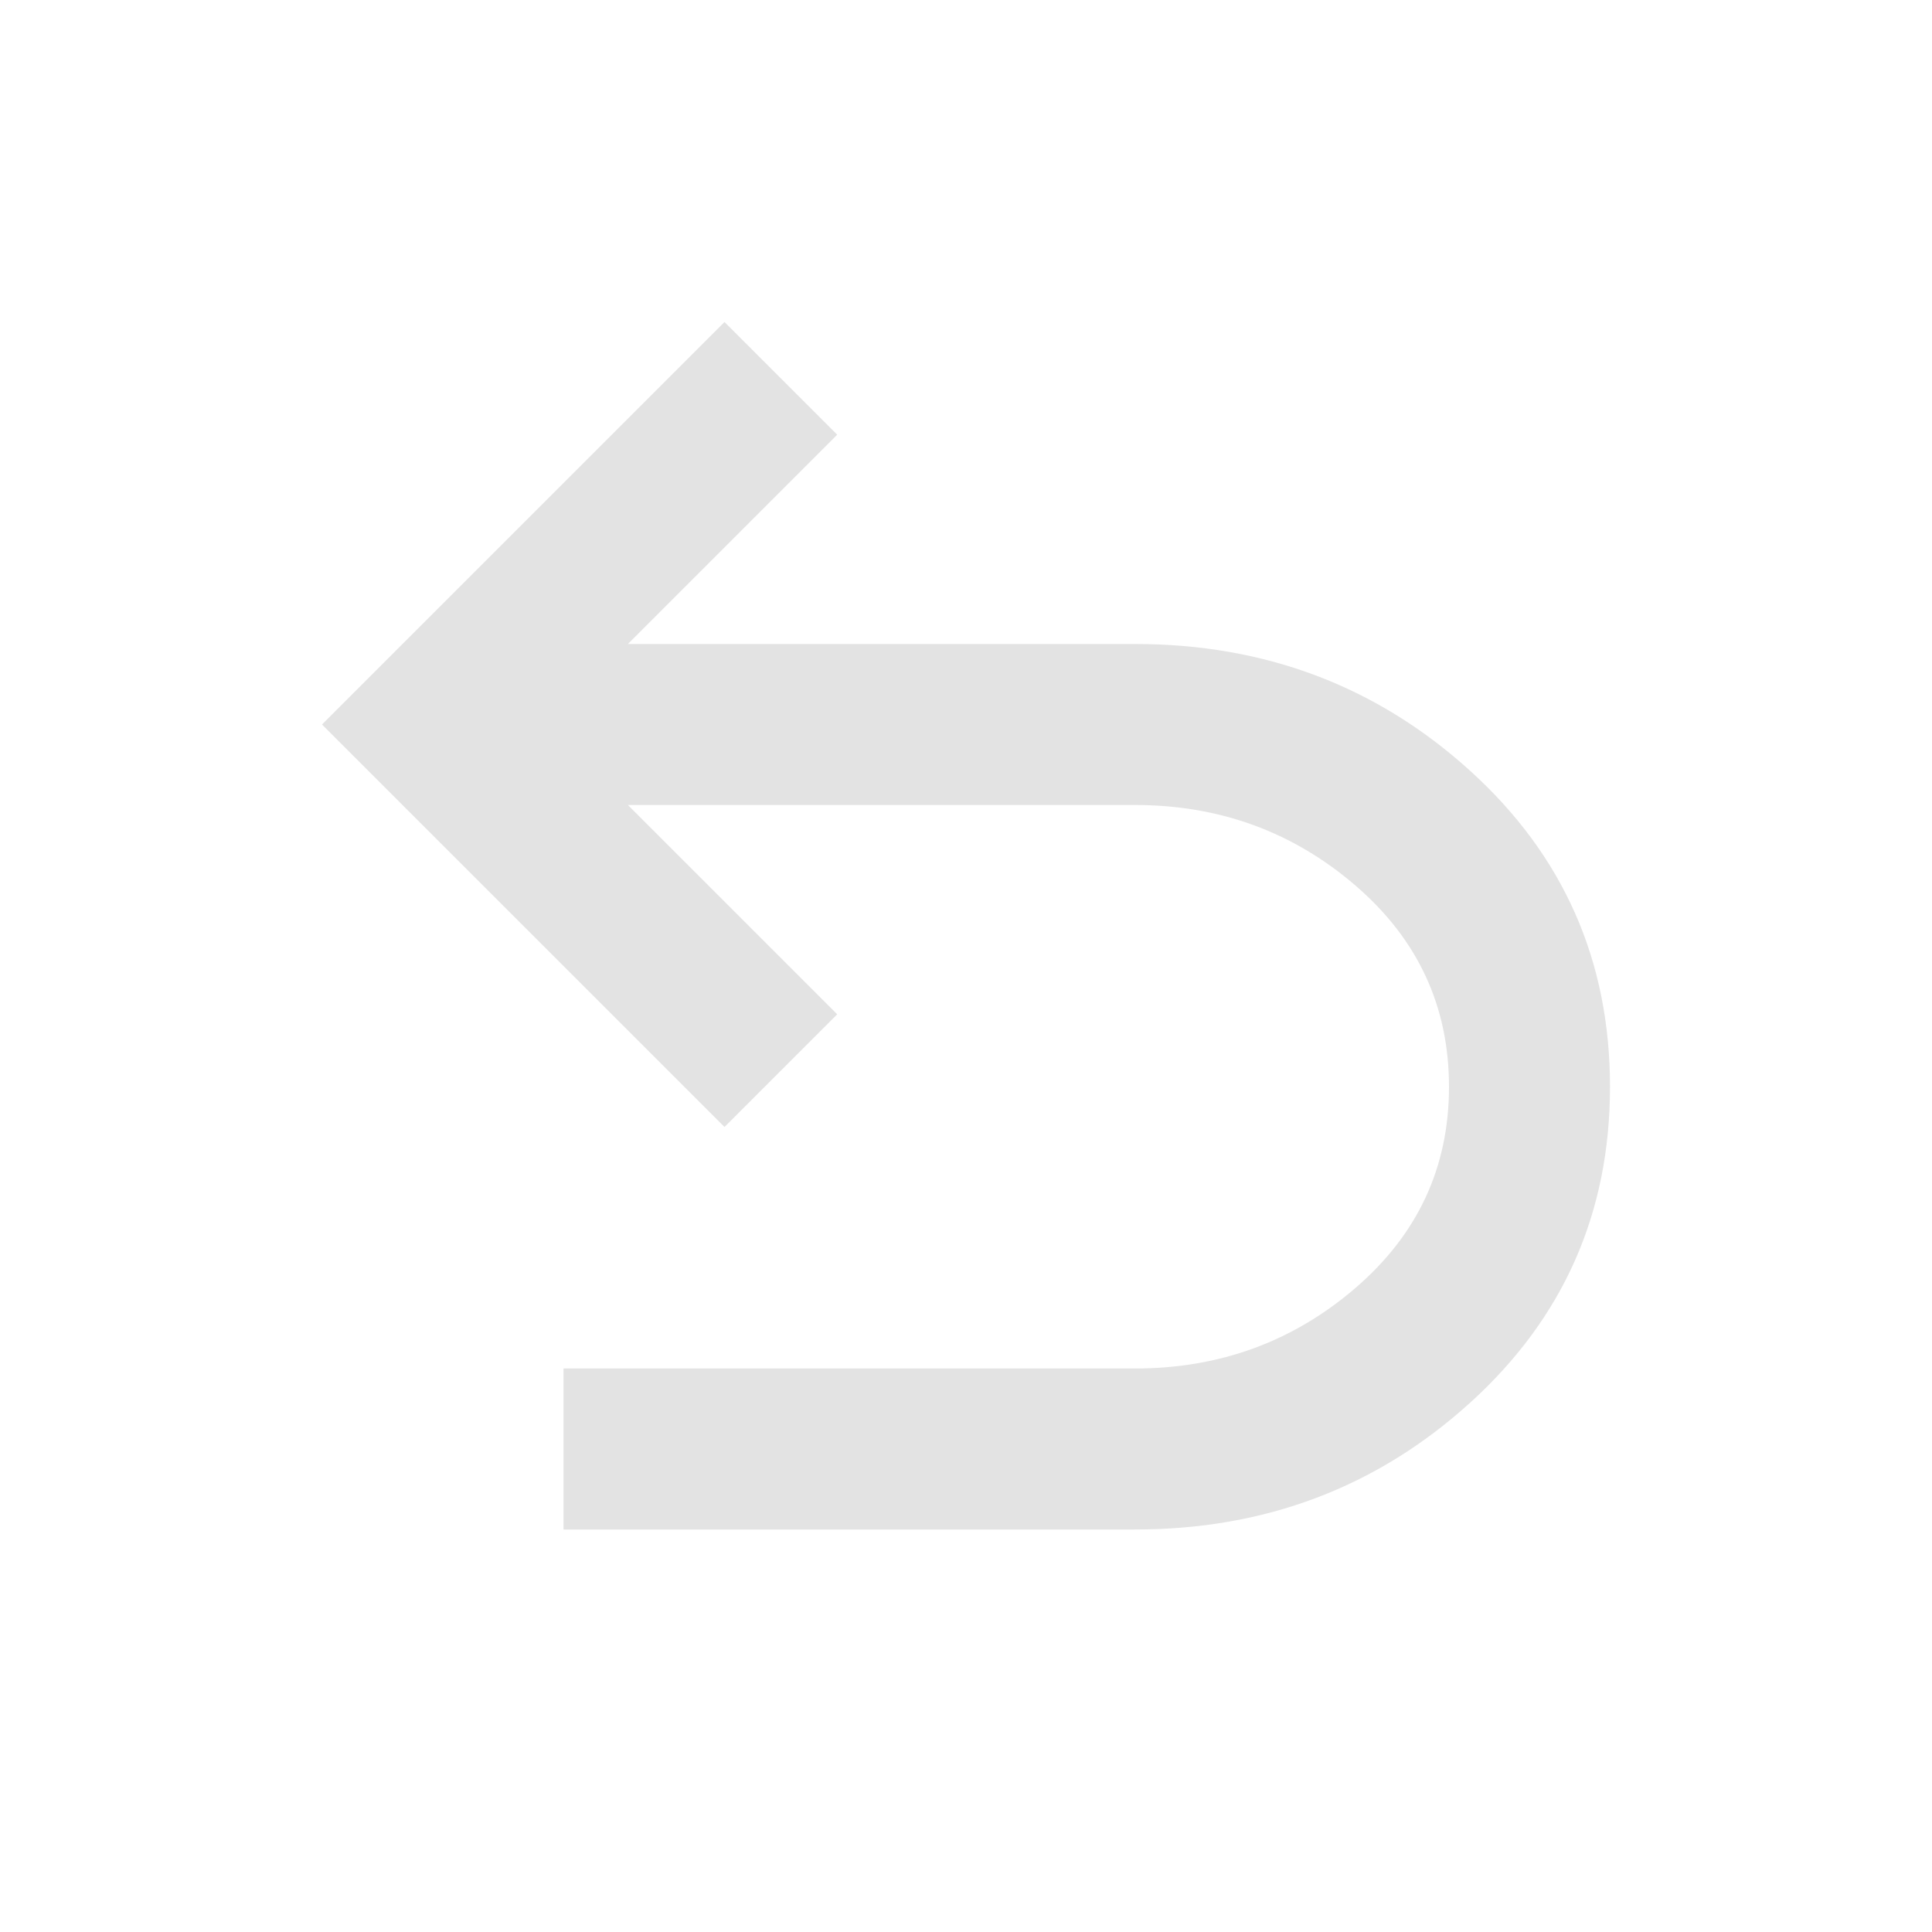
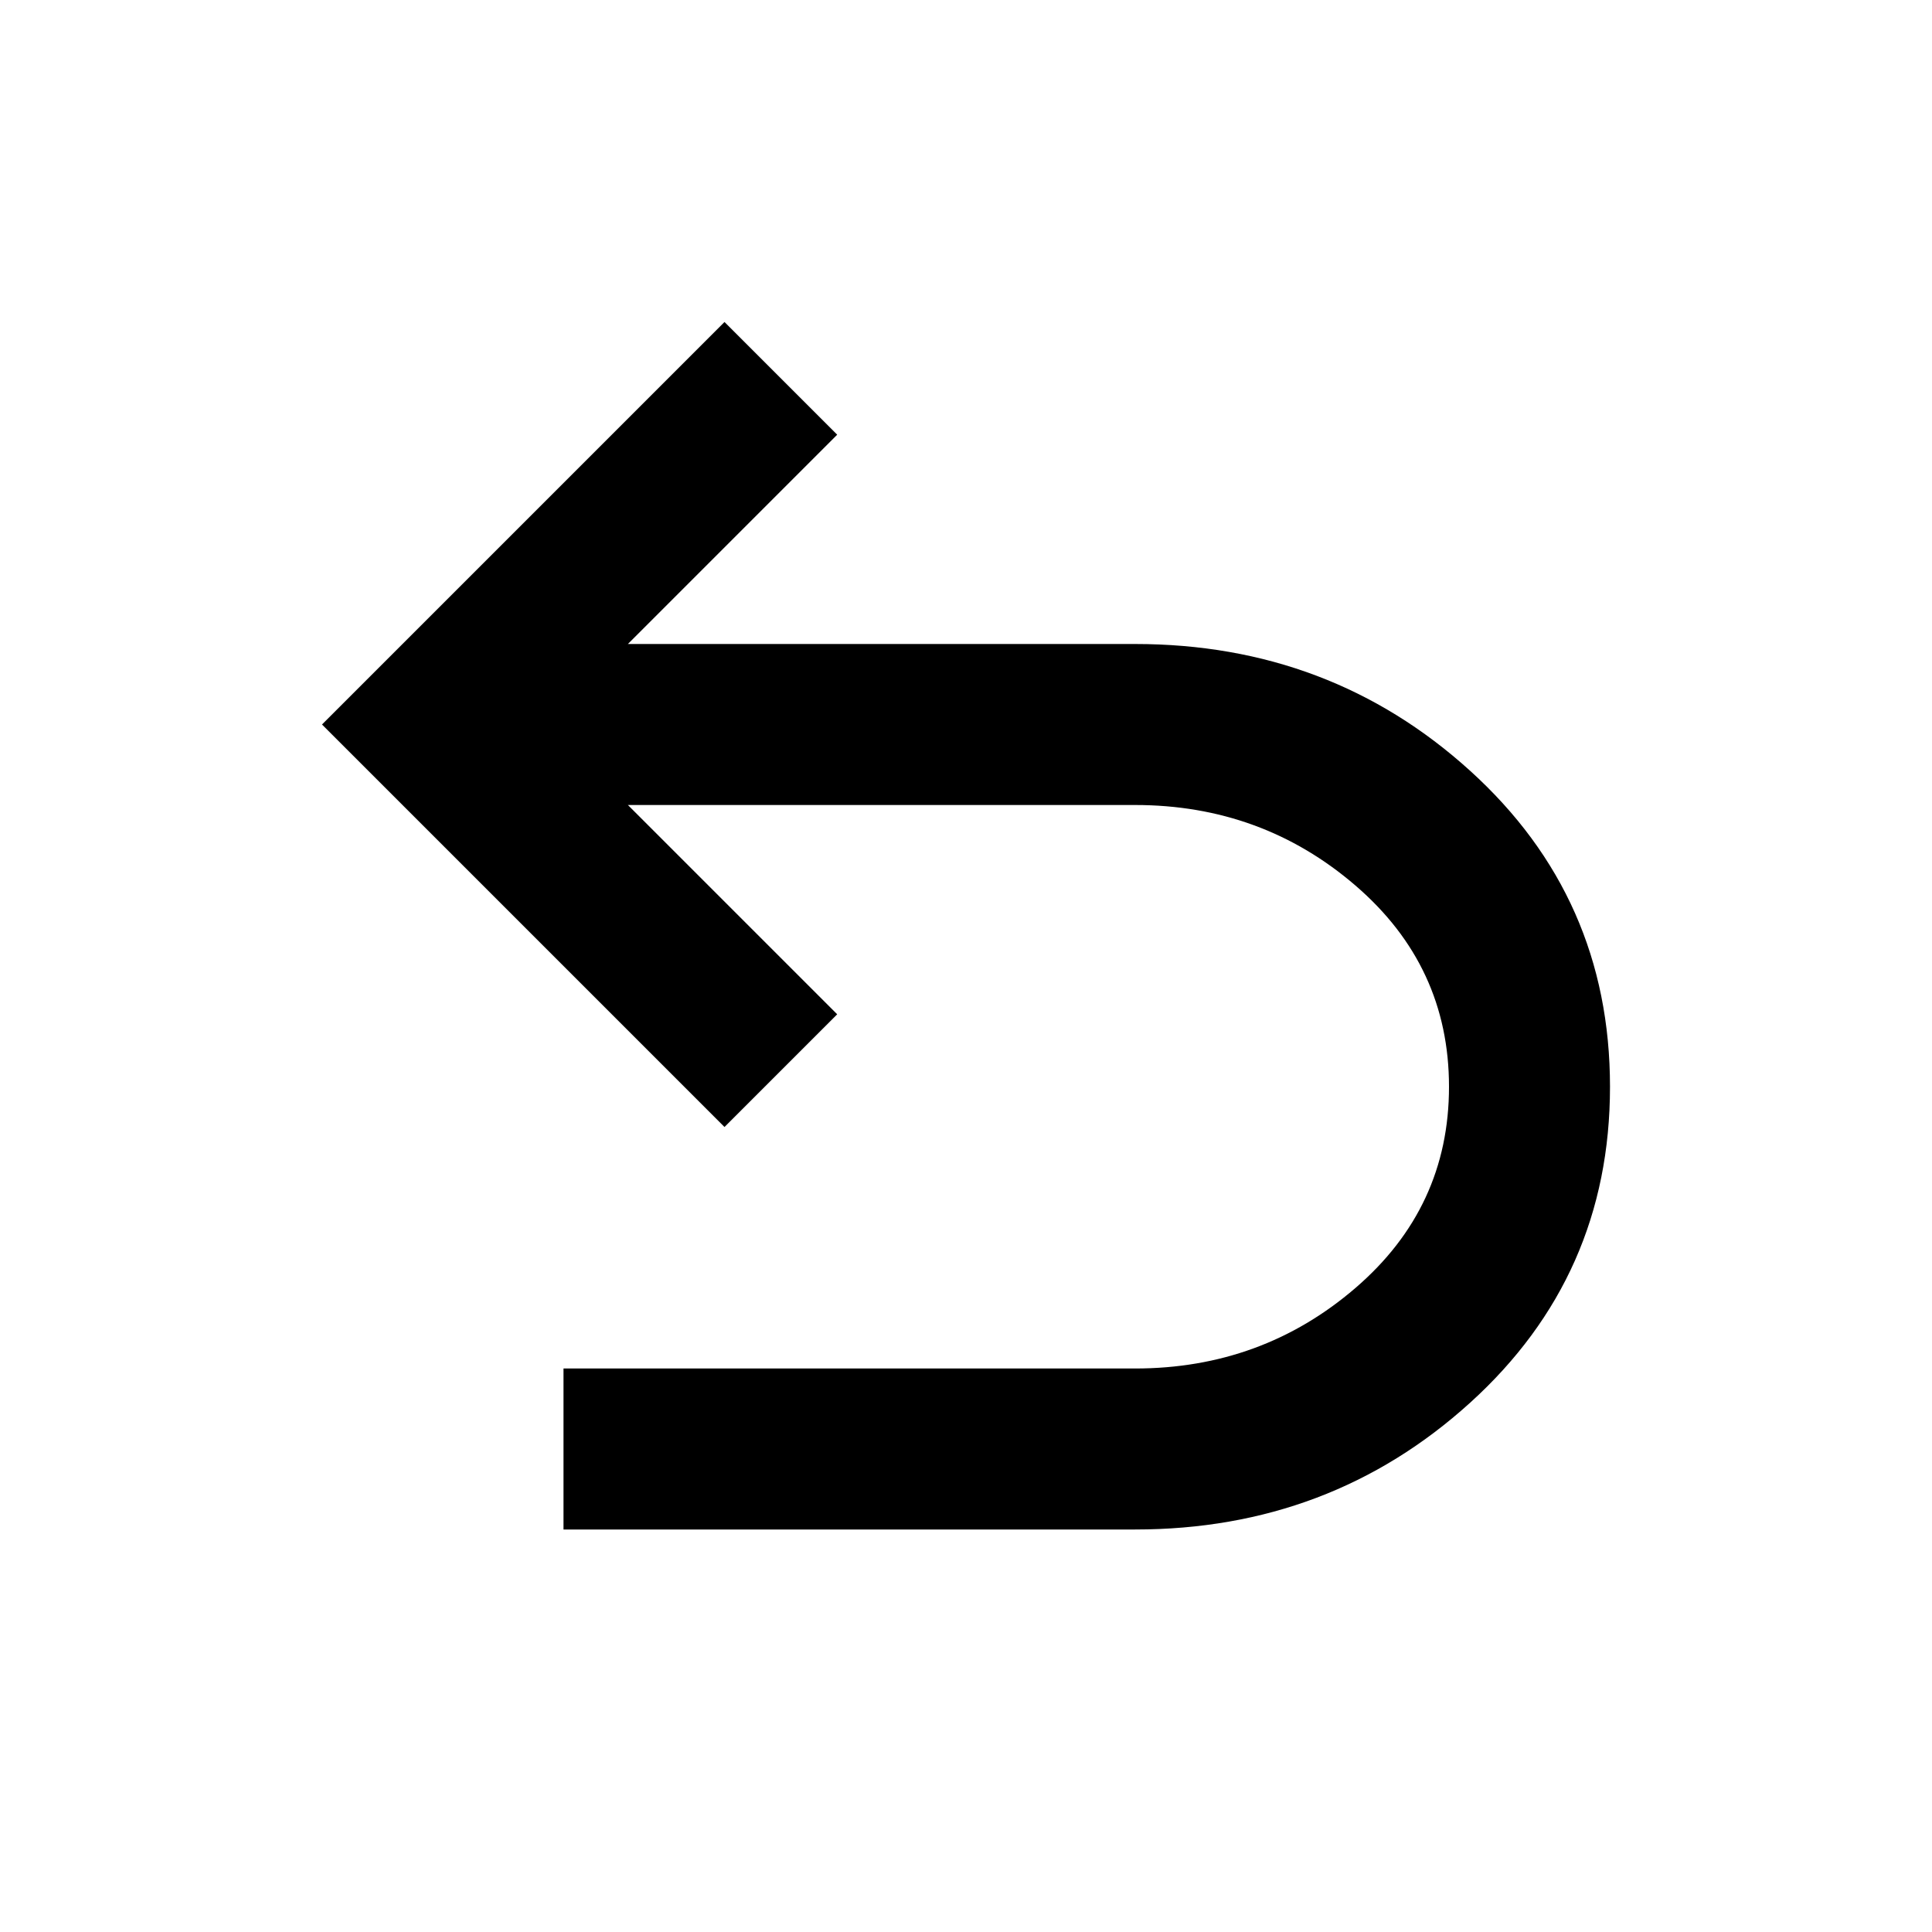
- <svg xmlns="http://www.w3.org/2000/svg" height="24px" viewBox="0 -960 960 960" width="24px" fill="#e3e3e3">
+ <svg xmlns="http://www.w3.org/2000/svg" height="24px" viewBox="0 -960 960 960" width="24px" fill="currentColor">
  <path d="M280-200v-80h284q63 0 109.5-40T720-420q0-60-46.5-100T564-560H312l104 104-56 56-200-200 200-200 56 56-104 104h252q97 0 166.5 63T800-420q0 94-69.5 157T564-200H280Z" />
</svg>
